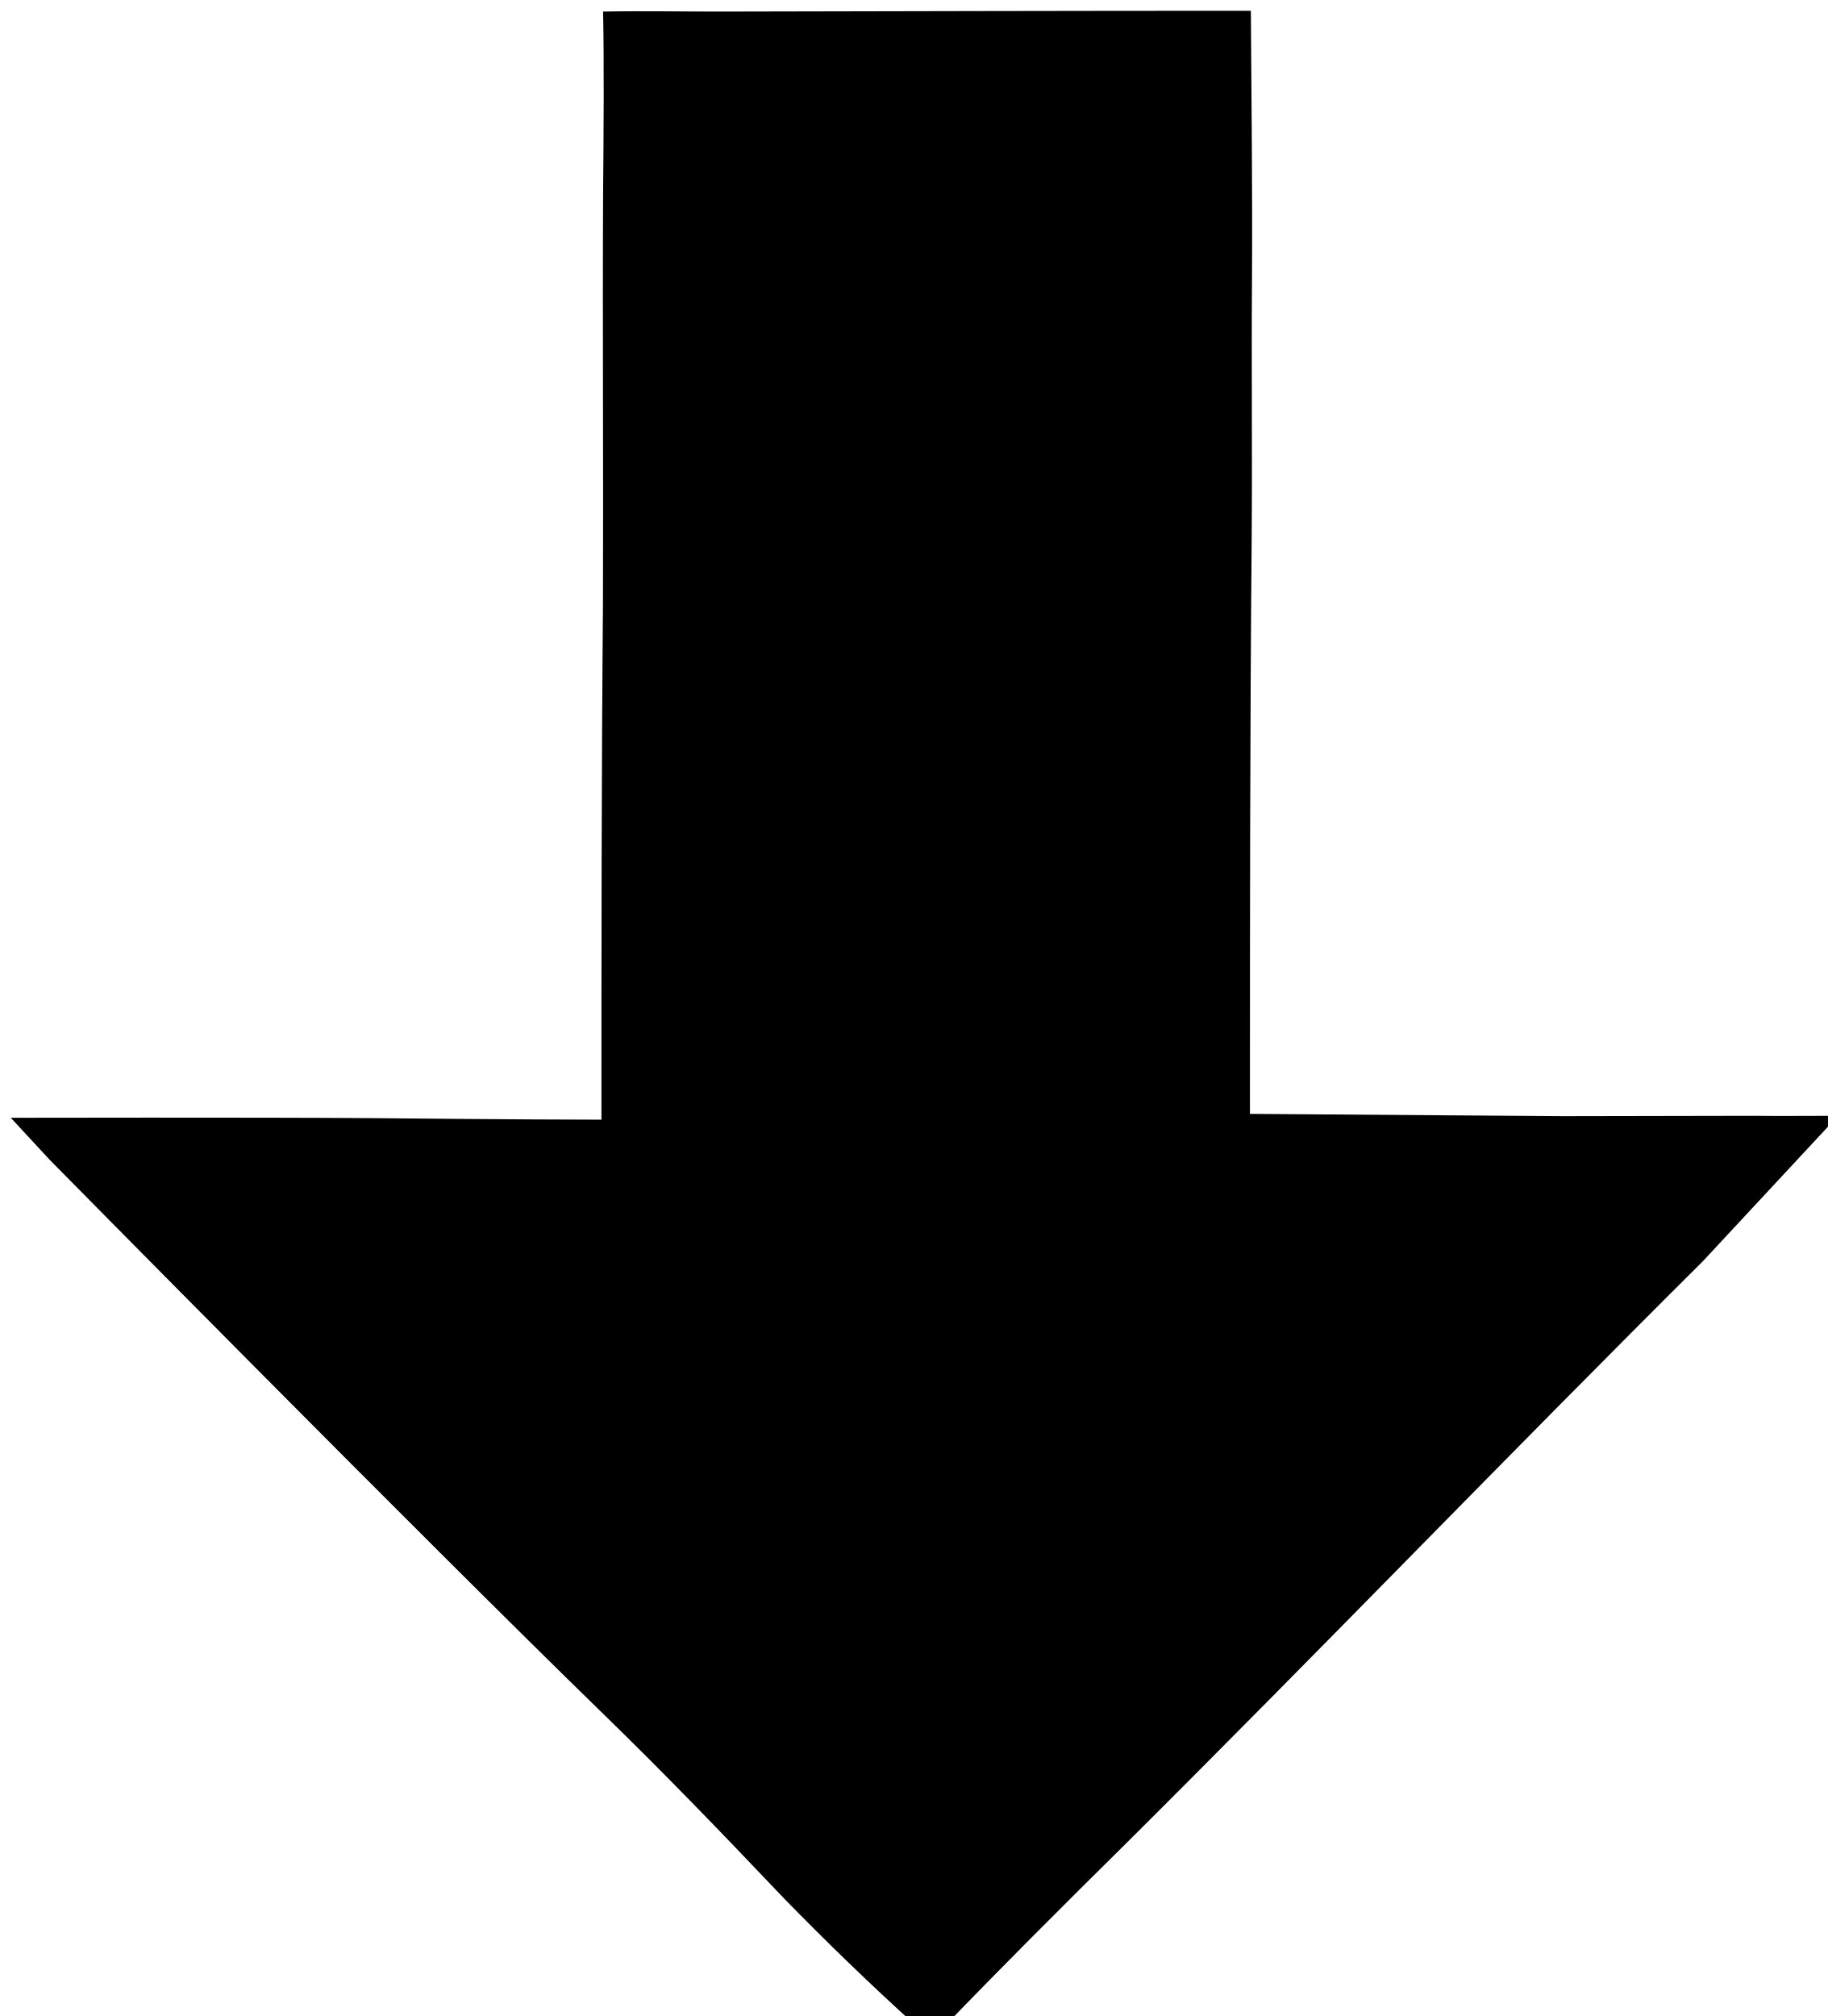
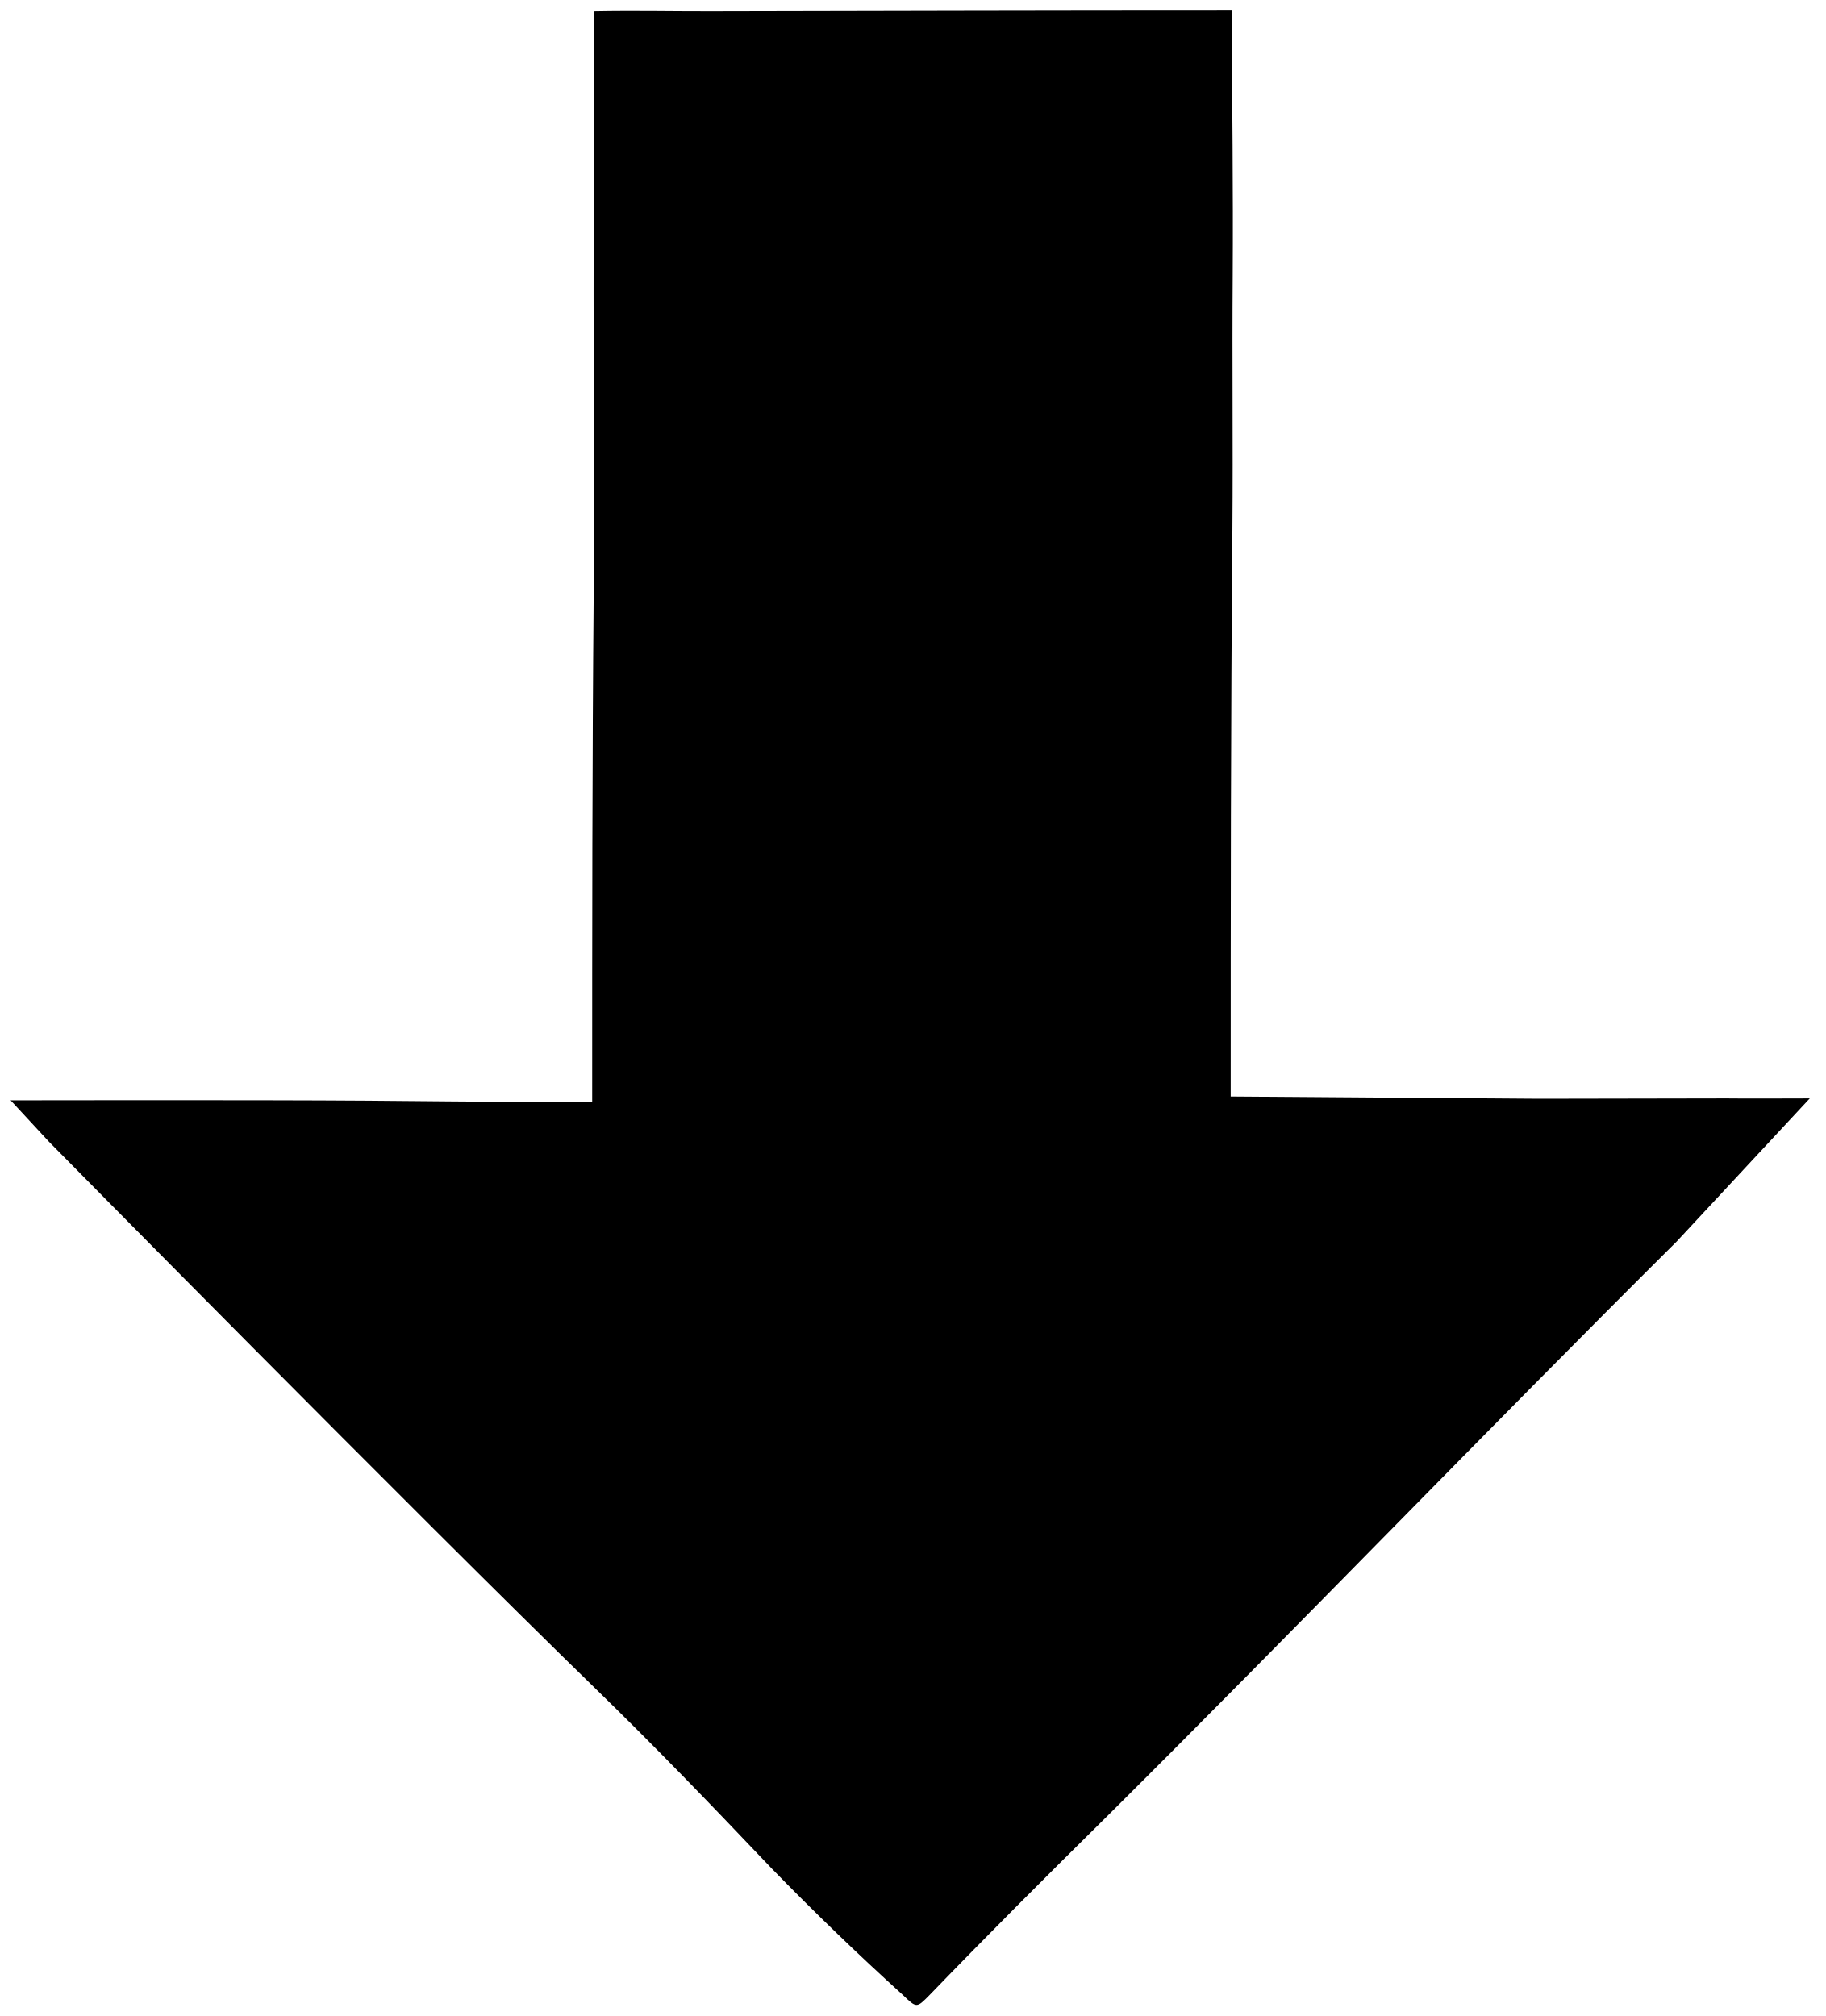
- <svg xmlns="http://www.w3.org/2000/svg">
+ <svg xmlns="http://www.w3.org/2000/svg" viewBox="0 0 86 95">
  <path d="M27.977.537c2.05-.037 3.614.004 5.46 0C41.505.522 49.527.5 58.027.5c.03 4.204.076 8.632.052 12.452-.03 4.15.018 7.844-.014 12.001-.081 9.208-.081 17.952-.081 26.716l14.519.106 8.83-.016c1.194.014 2.61 0 3.935 0l-1.567 1.685-1.567 1.685L79 58.5c-9.111 9.06-17.634 17.93-26.742 26.991-3.004 2.966-5.744 5.706-8.465 8.525-.61.617-.602.62-1.266-.016a136.827 136.827 0 0 1-6.182-5.965c-2.86-3.012-5.509-5.758-8.243-8.418C19.442 71.191 2.3 53.794 2.3 53.794L.5 51.85s11.49-.023 16.834.017c0 0 7.14.071 10.567.071 0-8.323 0-15.887.07-23.915.024-6.483-.023-12.505.006-18.965.025-2.813.05-6.147 0-8.52Z" />
</svg>
